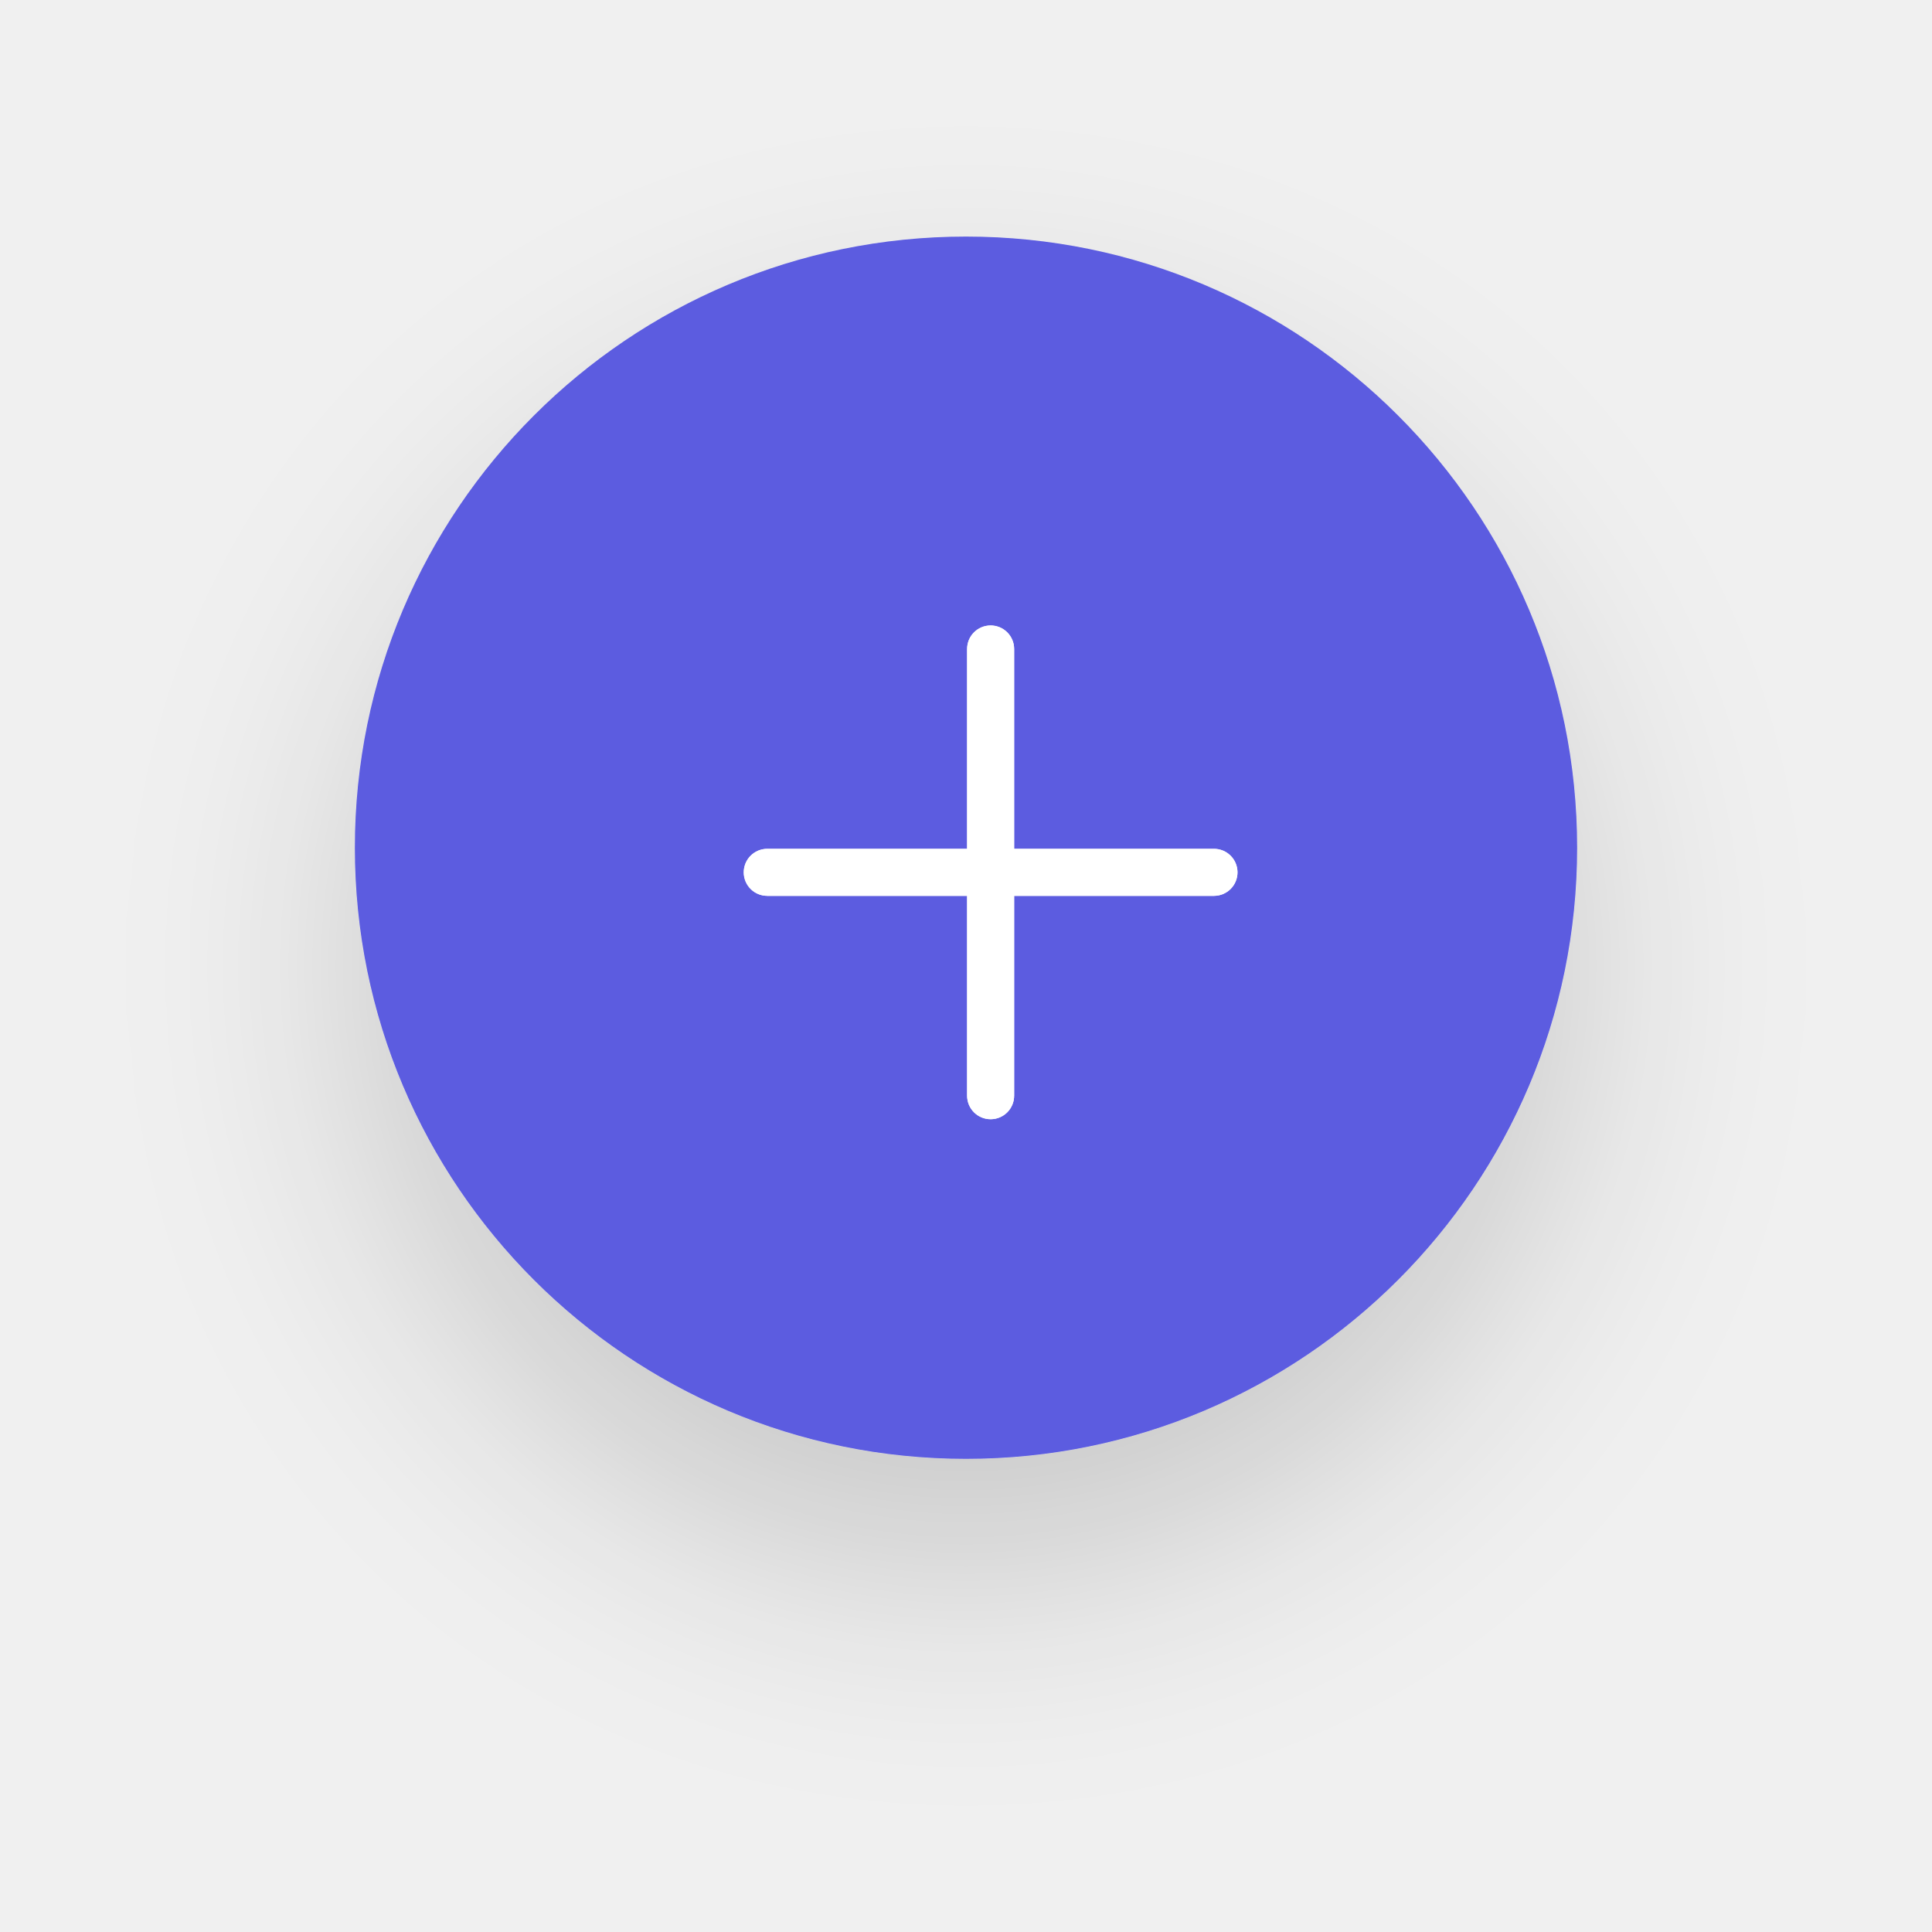
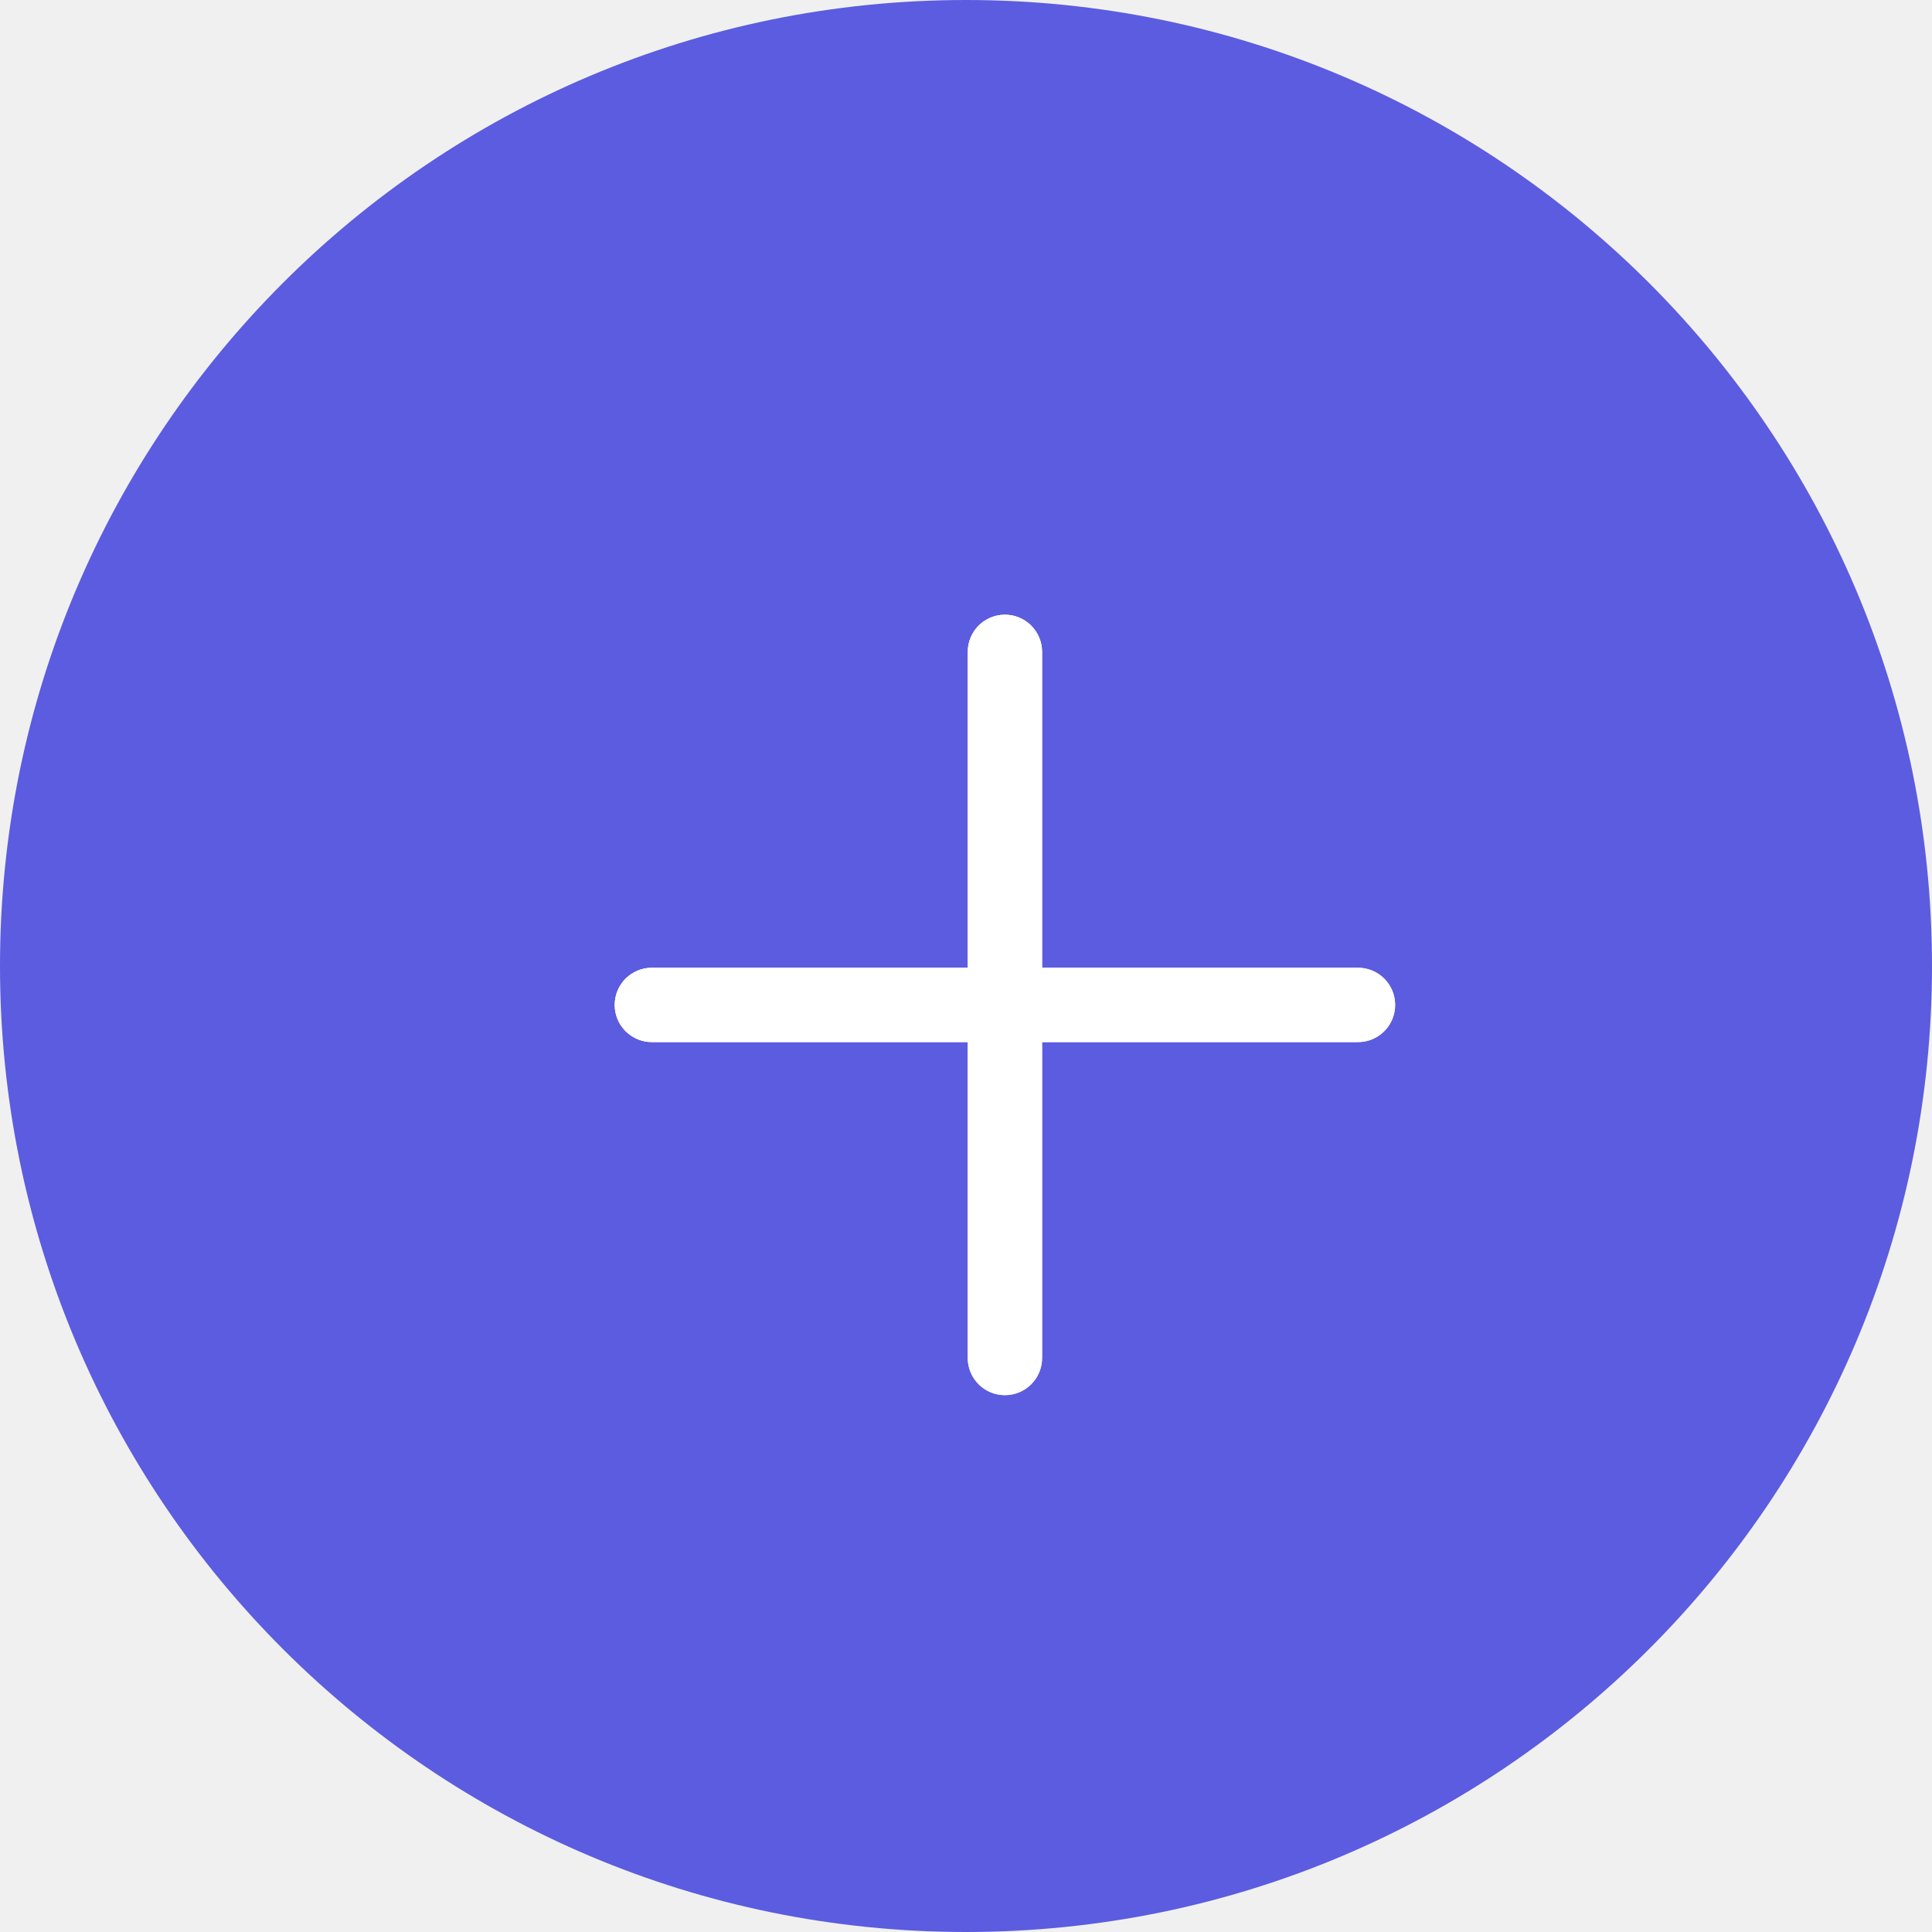
- <svg xmlns="http://www.w3.org/2000/svg" width="49" height="49" viewBox="0 0 49 49">
-   <defs>
-     <filter id="Ellipse_1" x="0" y="0" width="49" height="49" filterUnits="userSpaceOnUse">
-       <feOffset dy="3" input="SourceAlpha" />
-       <feGaussianBlur stdDeviation="3" result="blur" />
-       <feFlood flood-opacity="0.161" />
-       <feComposite operator="in" in2="blur" />
-       <feComposite in="SourceGraphic" />
-     </filter>
-   </defs>
-   <g id="Group_410" data-name="Group 410" transform="translate(-148 -172)">
-     <g transform="matrix(1, 0, 0, 1, 148, 172)" filter="url(#Ellipse_1)">
-       <circle id="Ellipse_1-2" data-name="Ellipse 1" cx="15.5" cy="15.5" r="15.5" transform="translate(9 6)" fill="#5c5ce0" />
-     </g>
+ <svg xmlns="http://www.w3.org/2000/svg" width="31" height="31" viewBox="0 0 31 31">
+   <g id="Group_410" data-name="Group 410" transform="translate(-157 -178)">
+     <circle id="Ellipse_1" data-name="Ellipse 1" cx="15.5" cy="15.5" r="15.5" transform="translate(157 178)" fill="#5c5ce0" />
    <g id="Group_392" data-name="Group 392" transform="translate(166.863 187.863)">
      <g id="Rectangle_1040" data-name="Rectangle 1040" transform="translate(5.665)" fill="#fff" stroke="#fff" stroke-width="1">
        <rect width="1.193" height="12.523" rx="0.596" stroke="none" />
        <rect x="0.5" y="0.5" width="0.193" height="11.523" rx="0.096" fill="none" />
      </g>
      <g id="Rectangle_1041" data-name="Rectangle 1041" transform="translate(12.523 5.665) rotate(90)" fill="#fff" stroke="#fff" stroke-width="1">
        <rect width="1.193" height="12.523" rx="0.596" stroke="none" />
        <rect x="0.5" y="0.5" width="0.193" height="11.523" rx="0.096" fill="none" />
      </g>
    </g>
  </g>
</svg>
